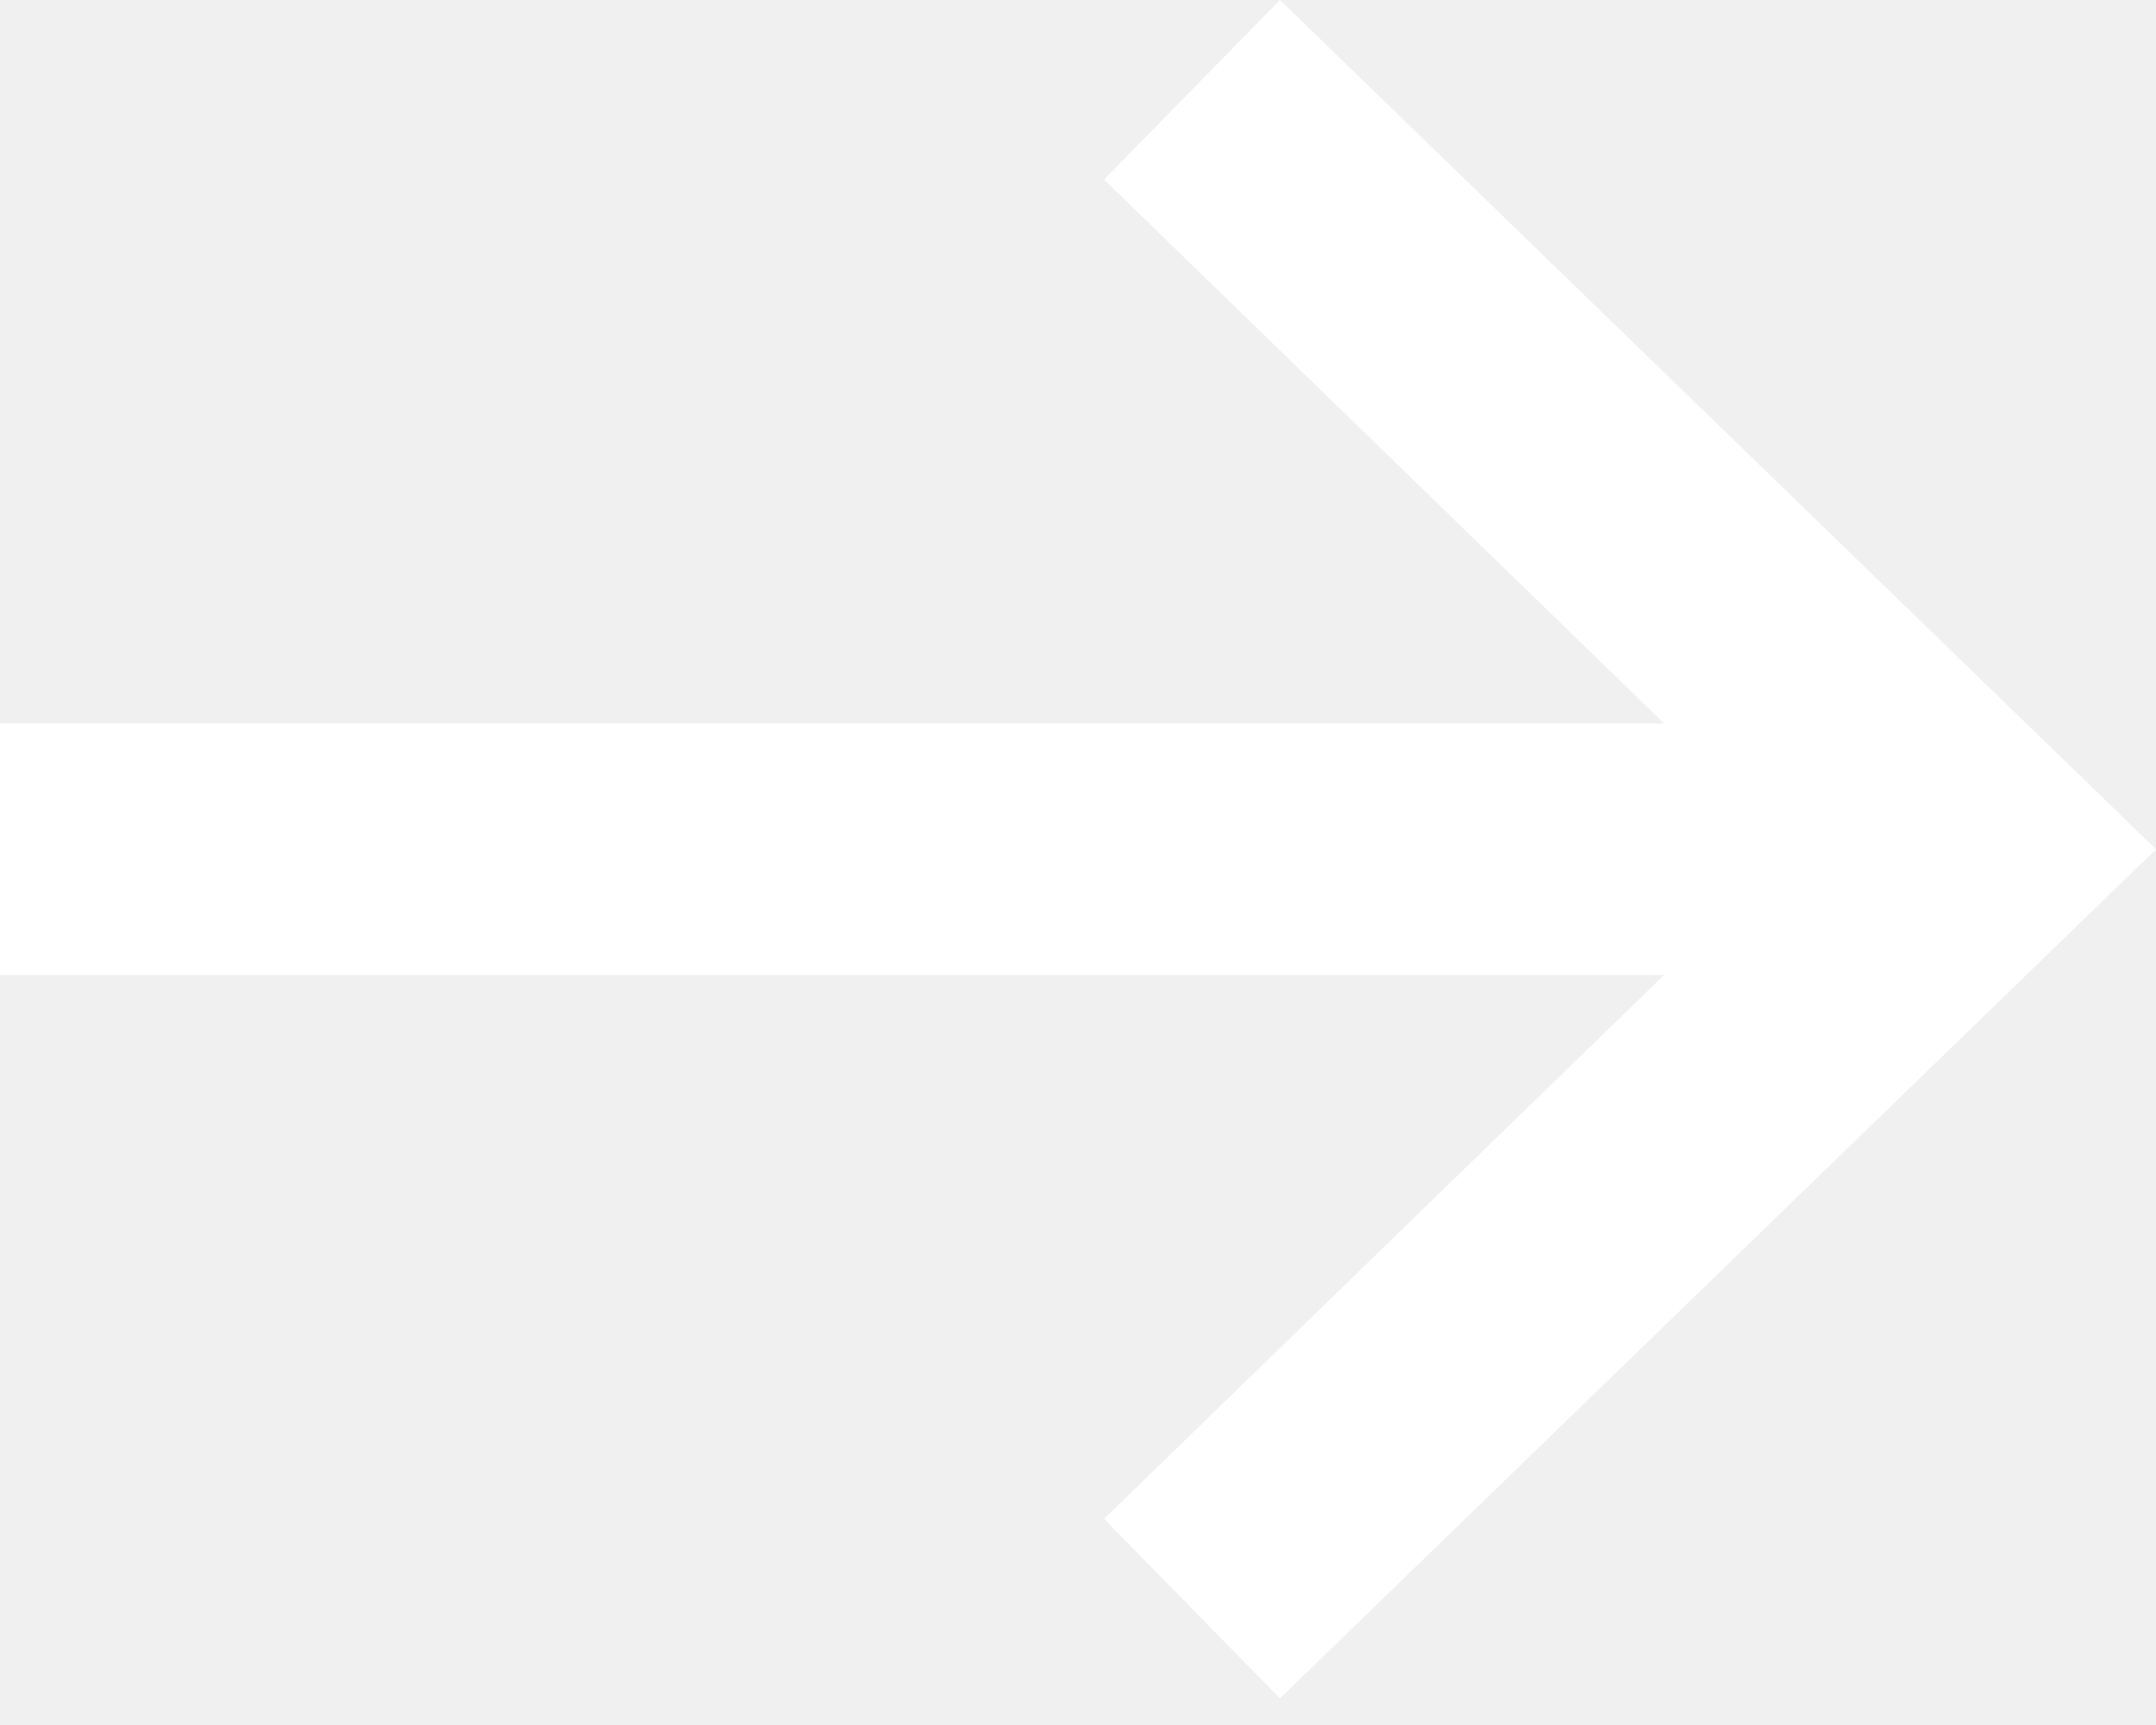
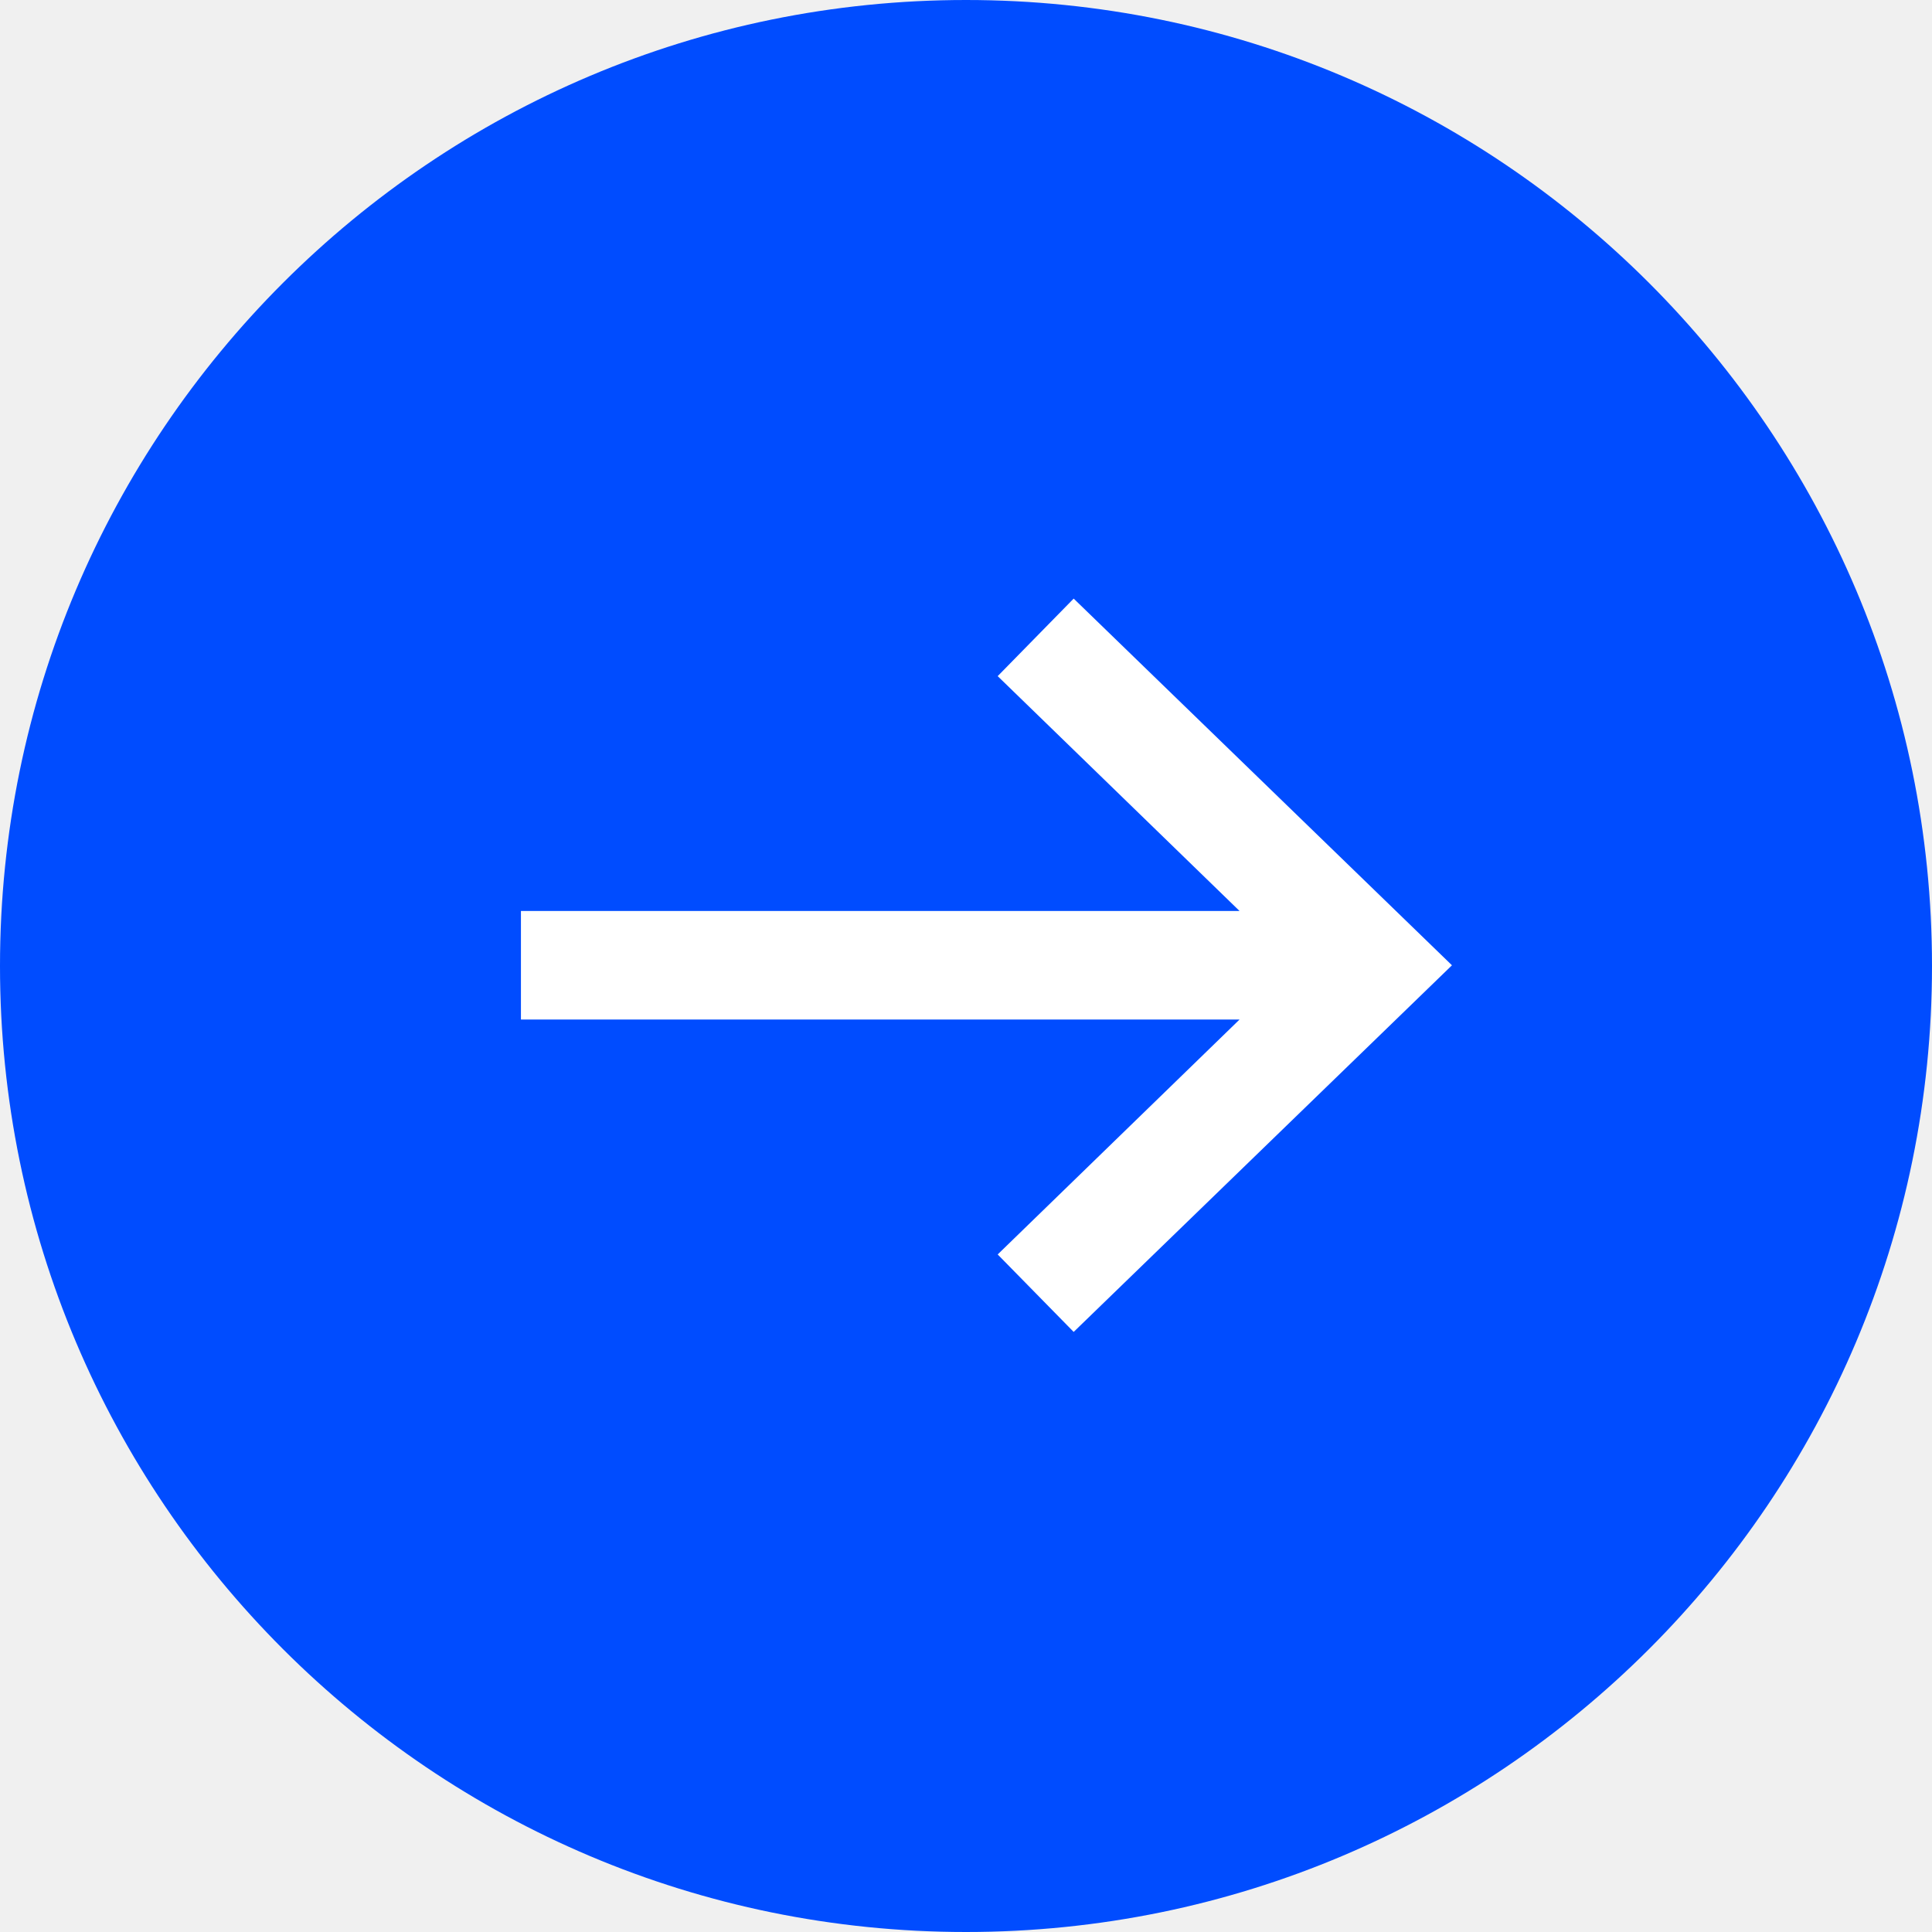
- <svg xmlns="http://www.w3.org/2000/svg" width="15" height="12" viewBox="0 0 15 12" fill="none">
-   <path d="M8.905 0L7.681 1.249L11.578 5.033H0V6.782H11.578L7.681 10.566L8.905 11.815L15 5.908L8.905 0Z" fill="white" />
+ <svg xmlns="http://www.w3.org/2000/svg" width="30" height="30" viewBox="0 0 30 30" fill="none">
+   <path d="M15 30C23.284 30 30 23.284 30 15C30 6.716 23.284 0 15 0C6.716 0 0 6.716 0 15C0 23.284 6.716 30 15 30Z" fill="#004CFF" />
+   <path d="M16.672 9.295L15.492 10.499L19.248 14.146H8.089V15.831H19.248L15.492 19.479L16.672 20.682L22.546 14.989L16.672 9.295Z" fill="white" />
</svg>
